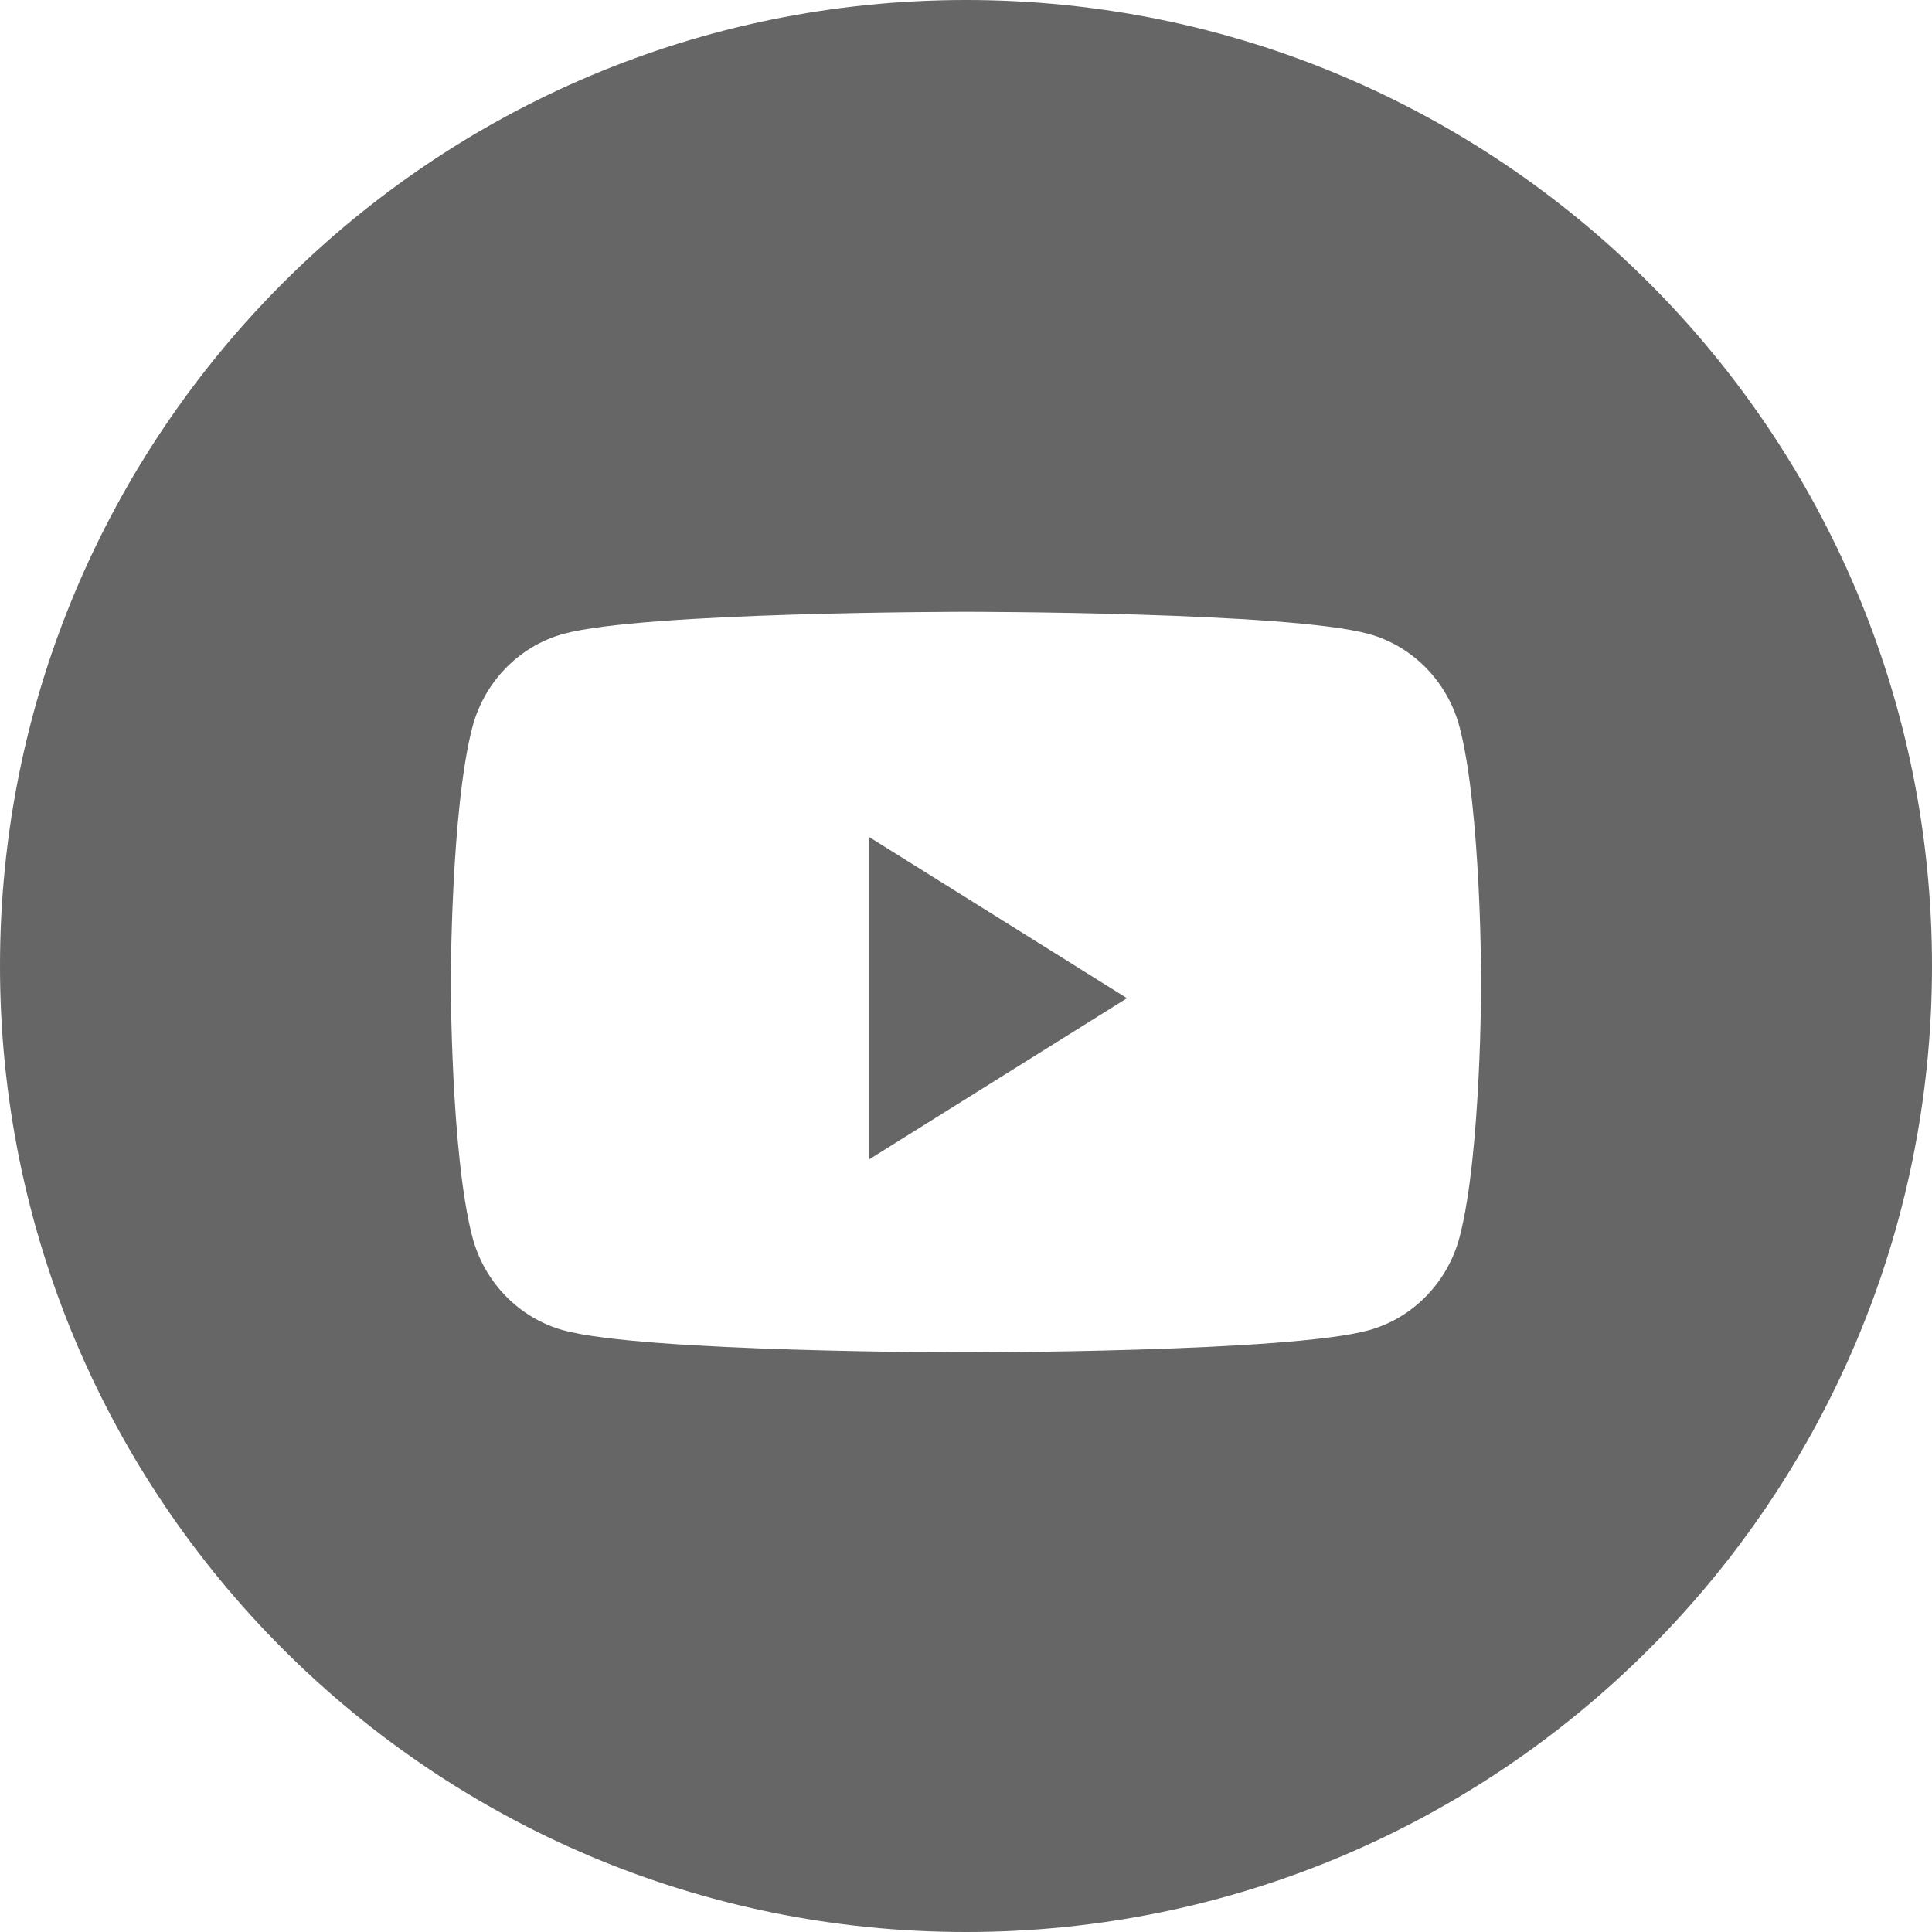
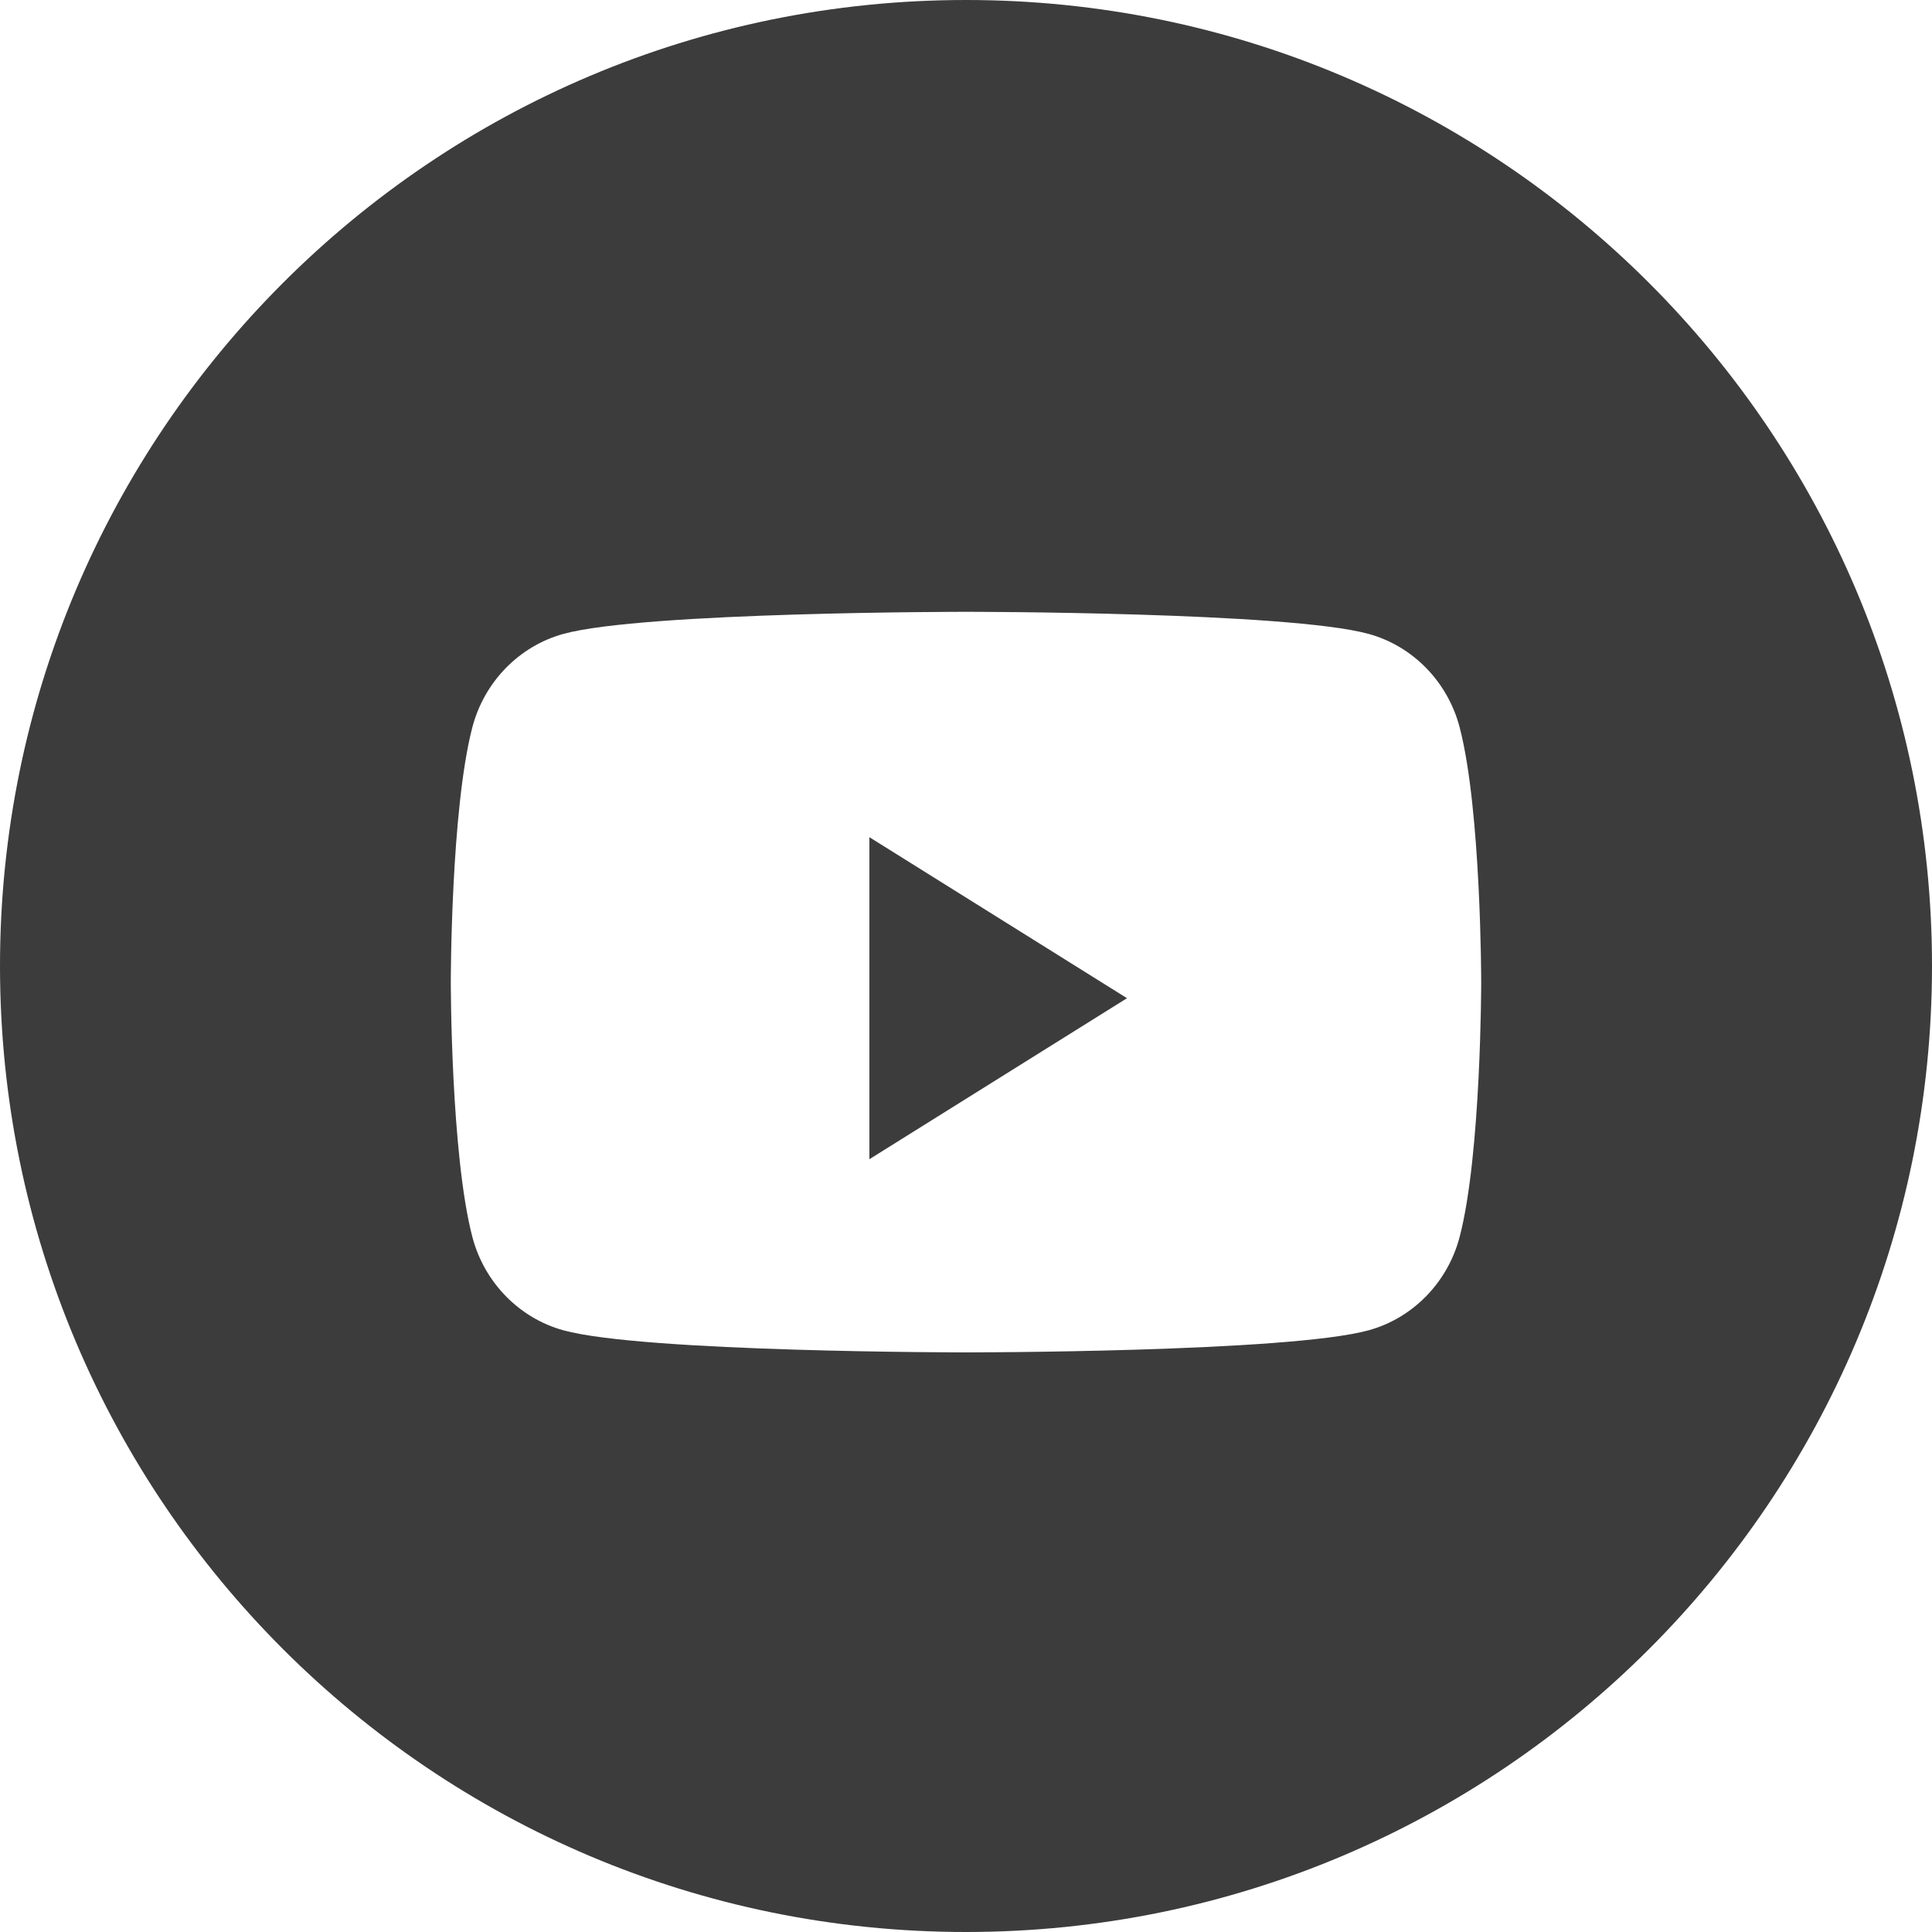
<svg xmlns="http://www.w3.org/2000/svg" width="30" height="30" viewBox="0 0 30 30" fill="none">
-   <path fill-rule="evenodd" clip-rule="evenodd" d="M15 0C6.716 0 0 6.716 0 15C0 23.284 6.716 30 15 30C23.284 30 30 23.284 30 15C30 6.716 23.284 0 15 0ZM21.251 9.843C21.94 10.032 22.482 10.589 22.666 11.296C23 12.577 23 15.25 23 15.25C23 15.25 23 17.923 22.666 19.204C22.482 19.911 21.94 20.468 21.251 20.657C20.003 21 15 21 15 21C15 21 9.997 21 8.749 20.657C8.061 20.468 7.518 19.911 7.334 19.204C7 17.923 7 15.25 7 15.25C7 15.25 7 12.577 7.334 11.296C7.518 10.589 8.061 10.032 8.749 9.843C9.997 9.5 15 9.5 15 9.5C15 9.5 20.003 9.5 21.251 9.843Z" fill="#666666" />
-   <path d="M13.5 18V13L17.5 15.5L13.5 18Z" fill="#666666" />
+   <path fill-rule="evenodd" clip-rule="evenodd" d="M15 0C6.716 0 0 6.716 0 15C0 23.284 6.716 30 15 30C23.284 30 30 23.284 30 15C30 6.716 23.284 0 15 0ZM21.251 9.843C21.94 10.032 22.482 10.589 22.666 11.296C23 12.577 23 15.25 23 15.25C23 15.25 23 17.923 22.666 19.204C22.482 19.911 21.94 20.468 21.251 20.657C20.003 21 15 21 15 21C15 21 9.997 21 8.749 20.657C8.061 20.468 7.518 19.911 7.334 19.204C7 17.923 7 15.25 7 15.25C7 15.25 7 12.577 7.334 11.296C7.518 10.589 8.061 10.032 8.749 9.843C9.997 9.5 15 9.5 15 9.5C15 9.5 20.003 9.5 21.251 9.843Z" fill="#3c3c3c" />
+   <path d="M13.5 18V13L17.5 15.5L13.5 18Z" fill="#3c3c3c" />
</svg>
